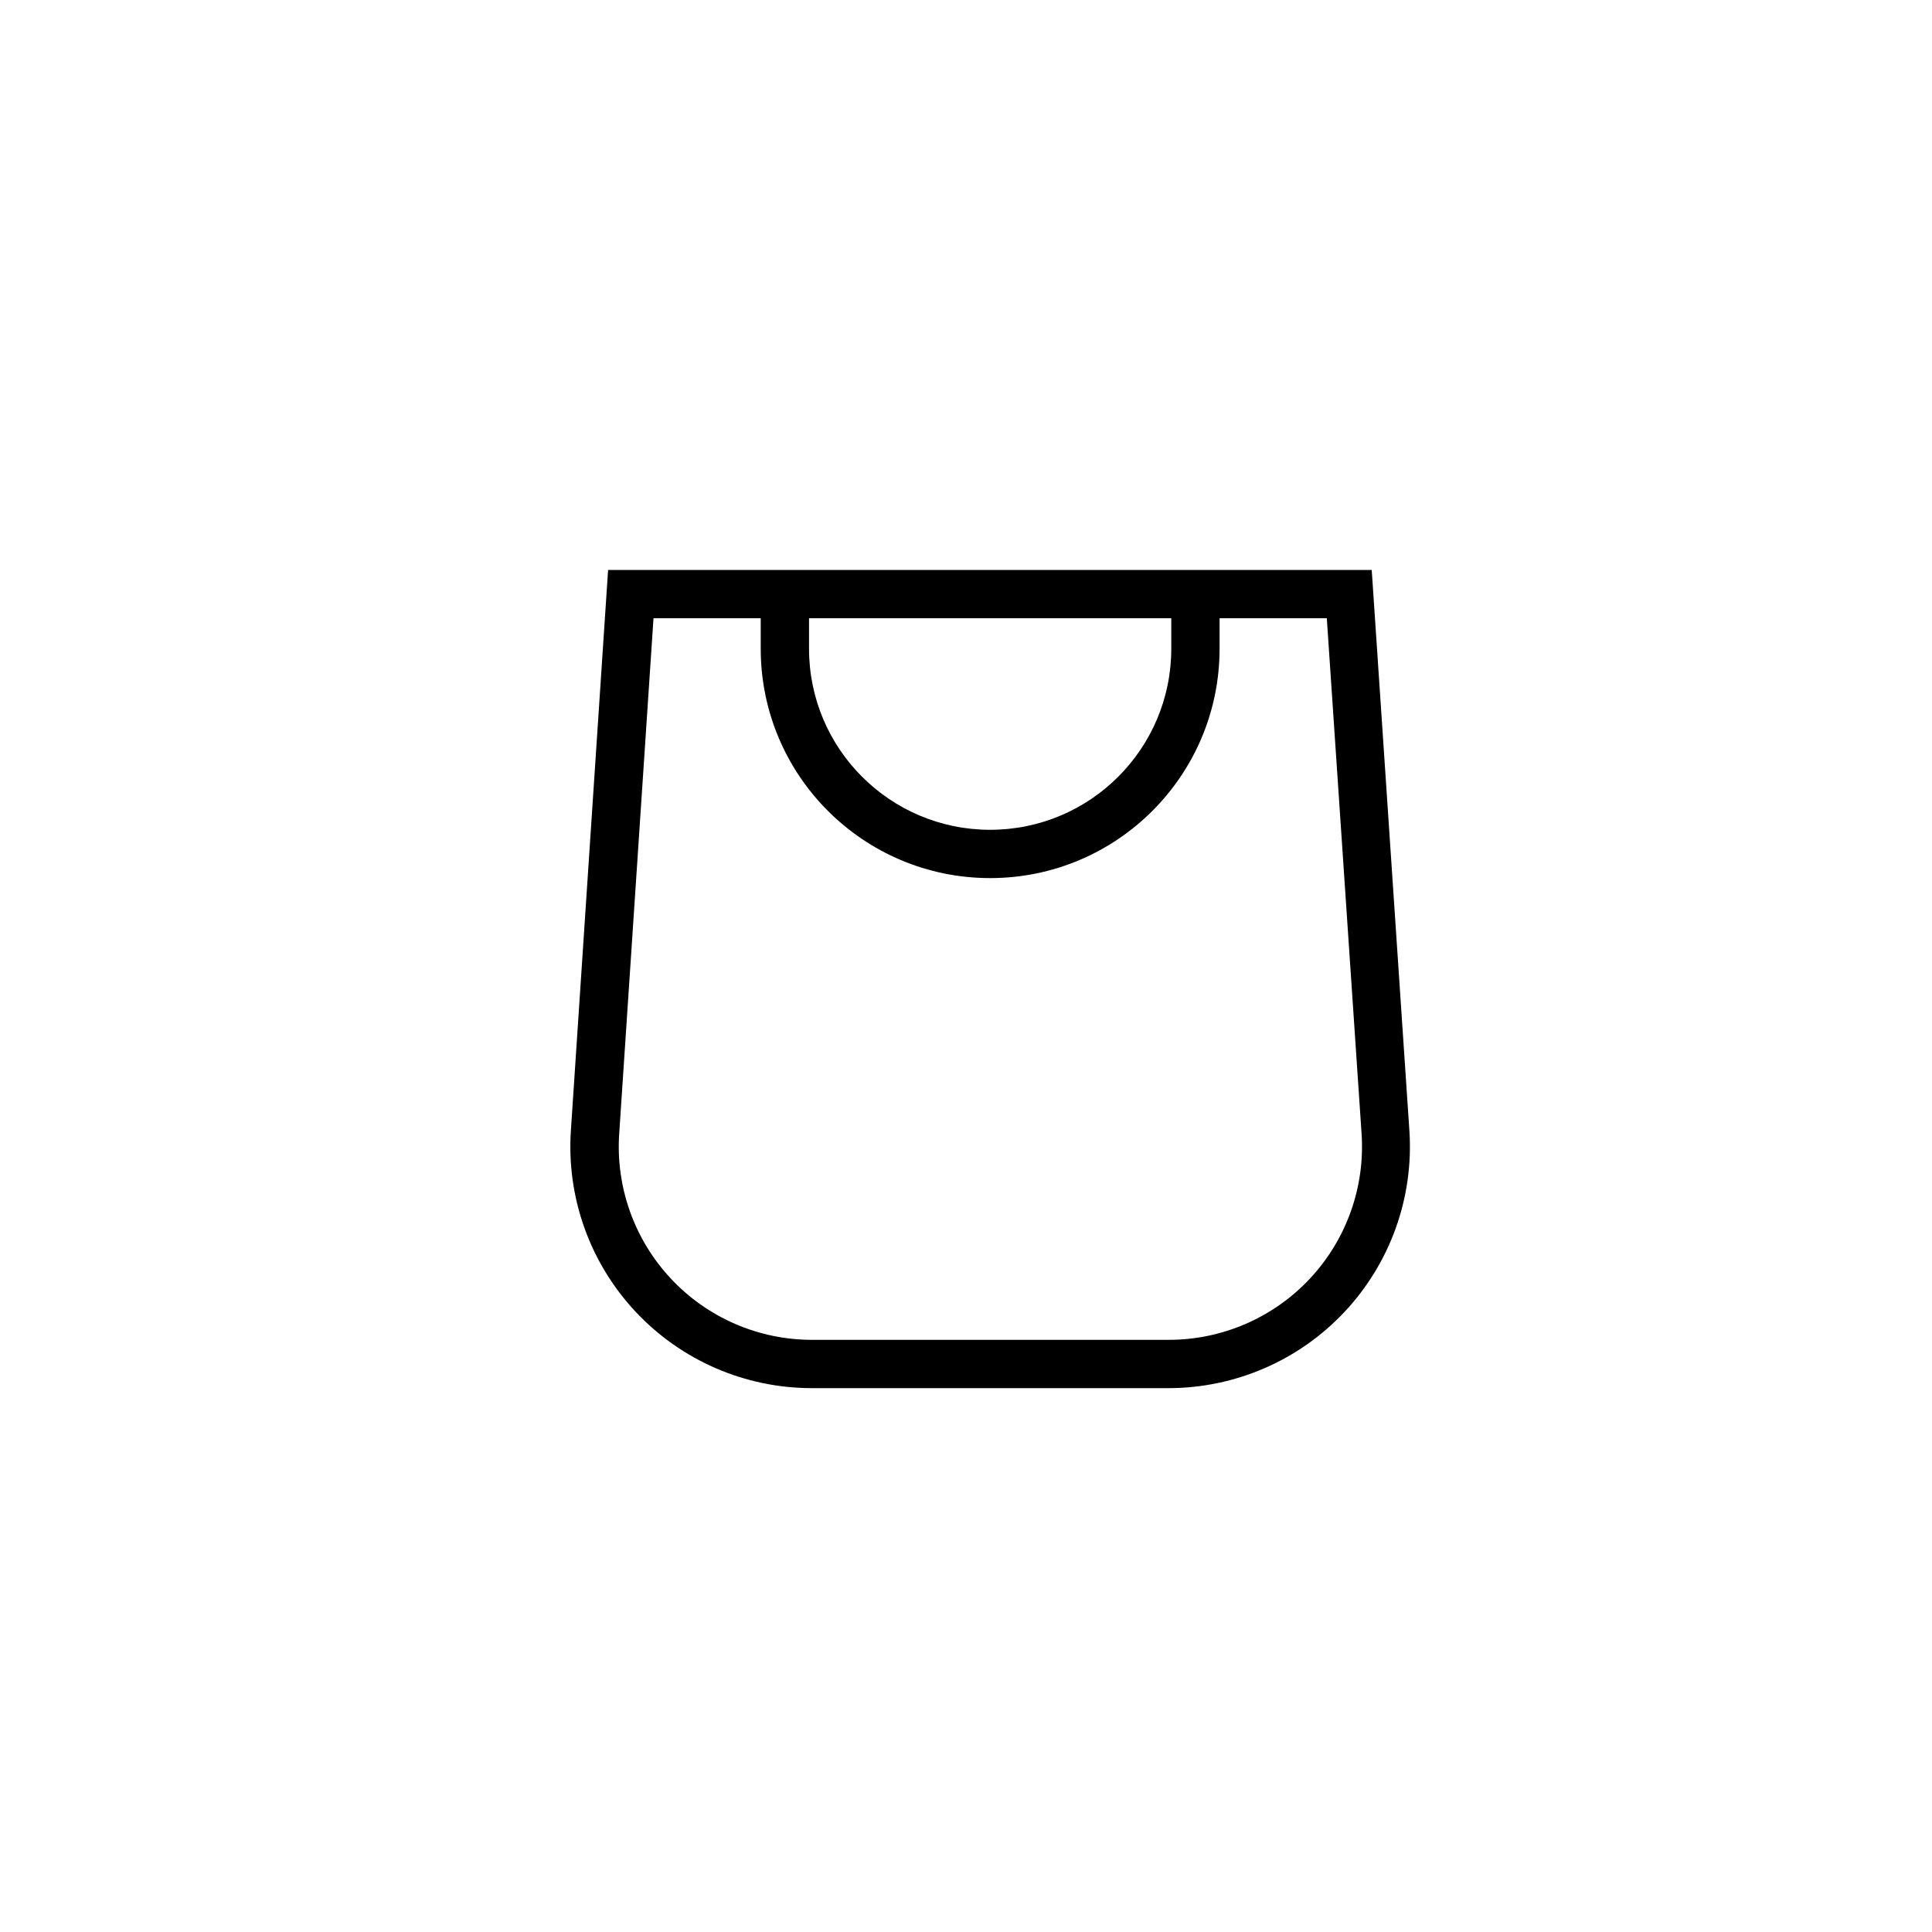
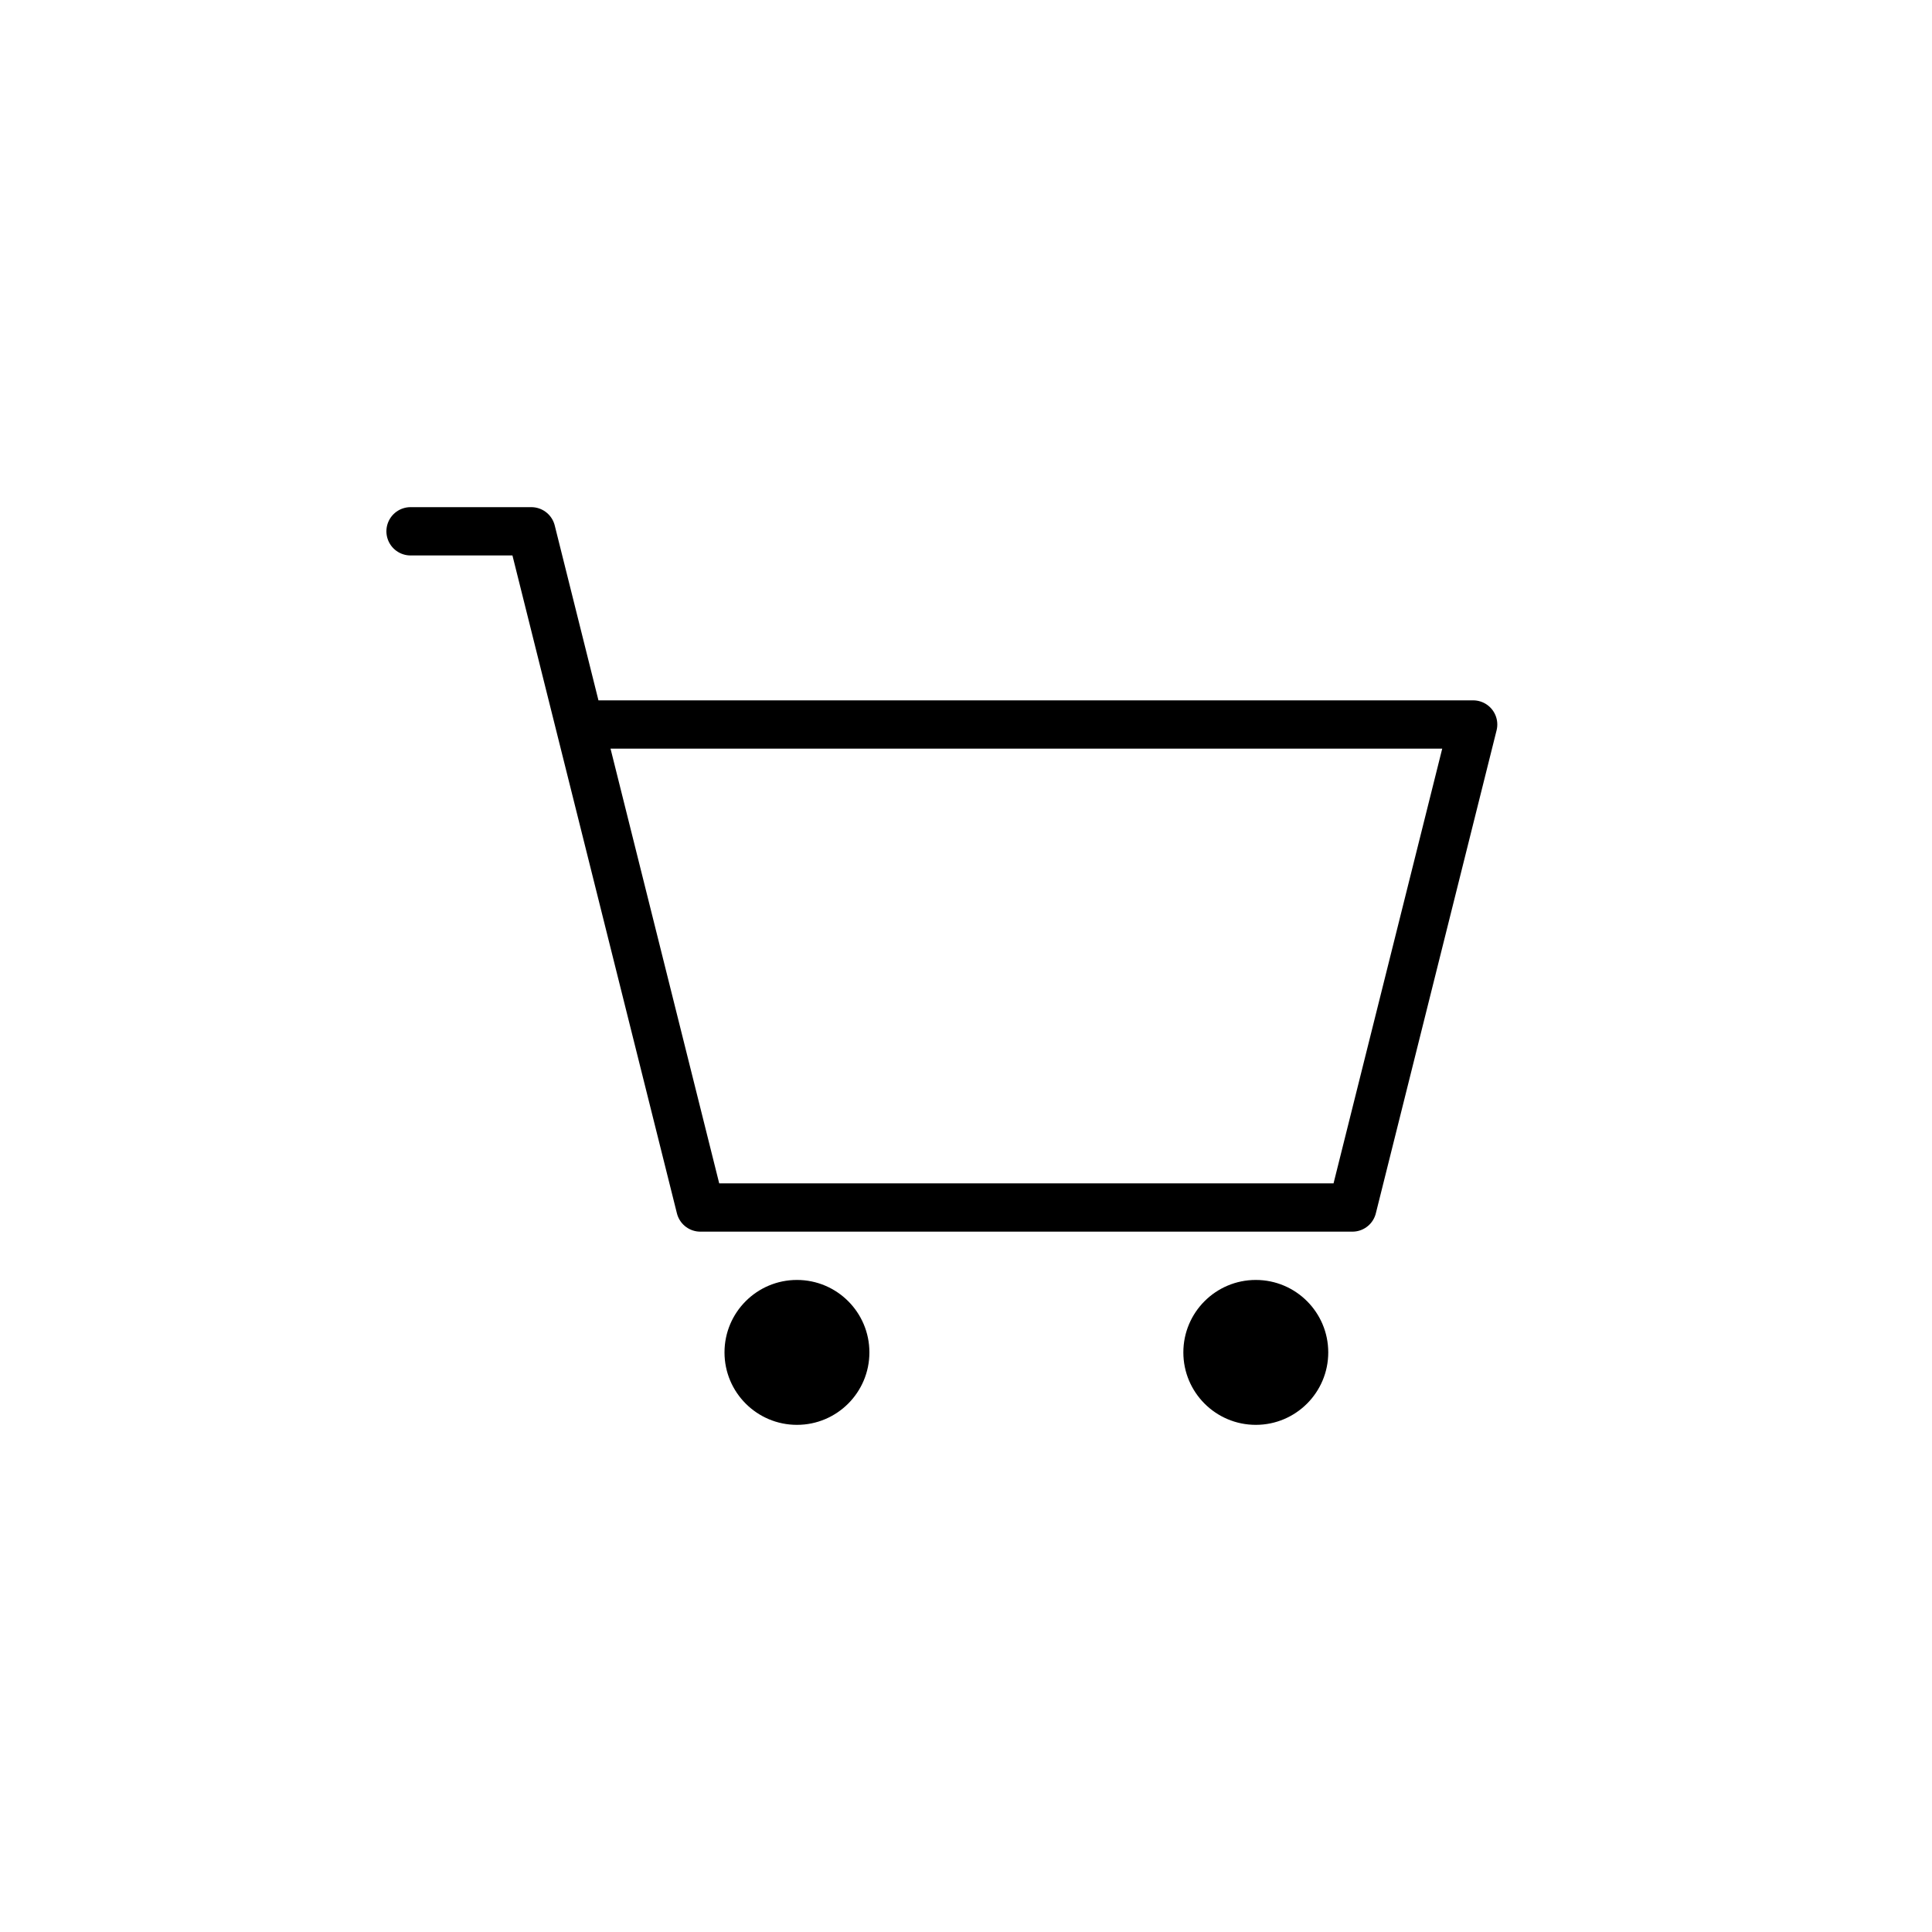
<svg xmlns="http://www.w3.org/2000/svg" fill="none" class="icon icon-cart-empty" viewBox="0 0 40 40">
-   <path fill="currentColor" fill-rule="evenodd" d="M15.75 11.8h-3.16l-.77 11.6a5 5 0 0 0 4.99 5.34h7.38a5 5 0 0 0 4.99-5.33L28.4 11.8zm0 1h-2.22l-.71 10.67a4 4 0 0 0 3.99 4.27h7.38a4 4 0 0 0 4-4.27l-.72-10.67h-2.22v.63a4.75 4.75 0 1 1-9.5 0zm8.5 0h-7.5v.63a3.75 3.75 0 1 0 7.5 0z" />
+   <path stroke="currentColor" stroke-width="1" stroke-linecap="round" stroke-linejoin="round" d="M8.5 11h2.5l3.5 14h13.5l2.5-10H12" />
+   <circle fill="currentColor" cx="16.5" cy="28" r="1.5" />
+   <circle fill="currentColor" cx="26" cy="28" r="1.5" />
</svg>
